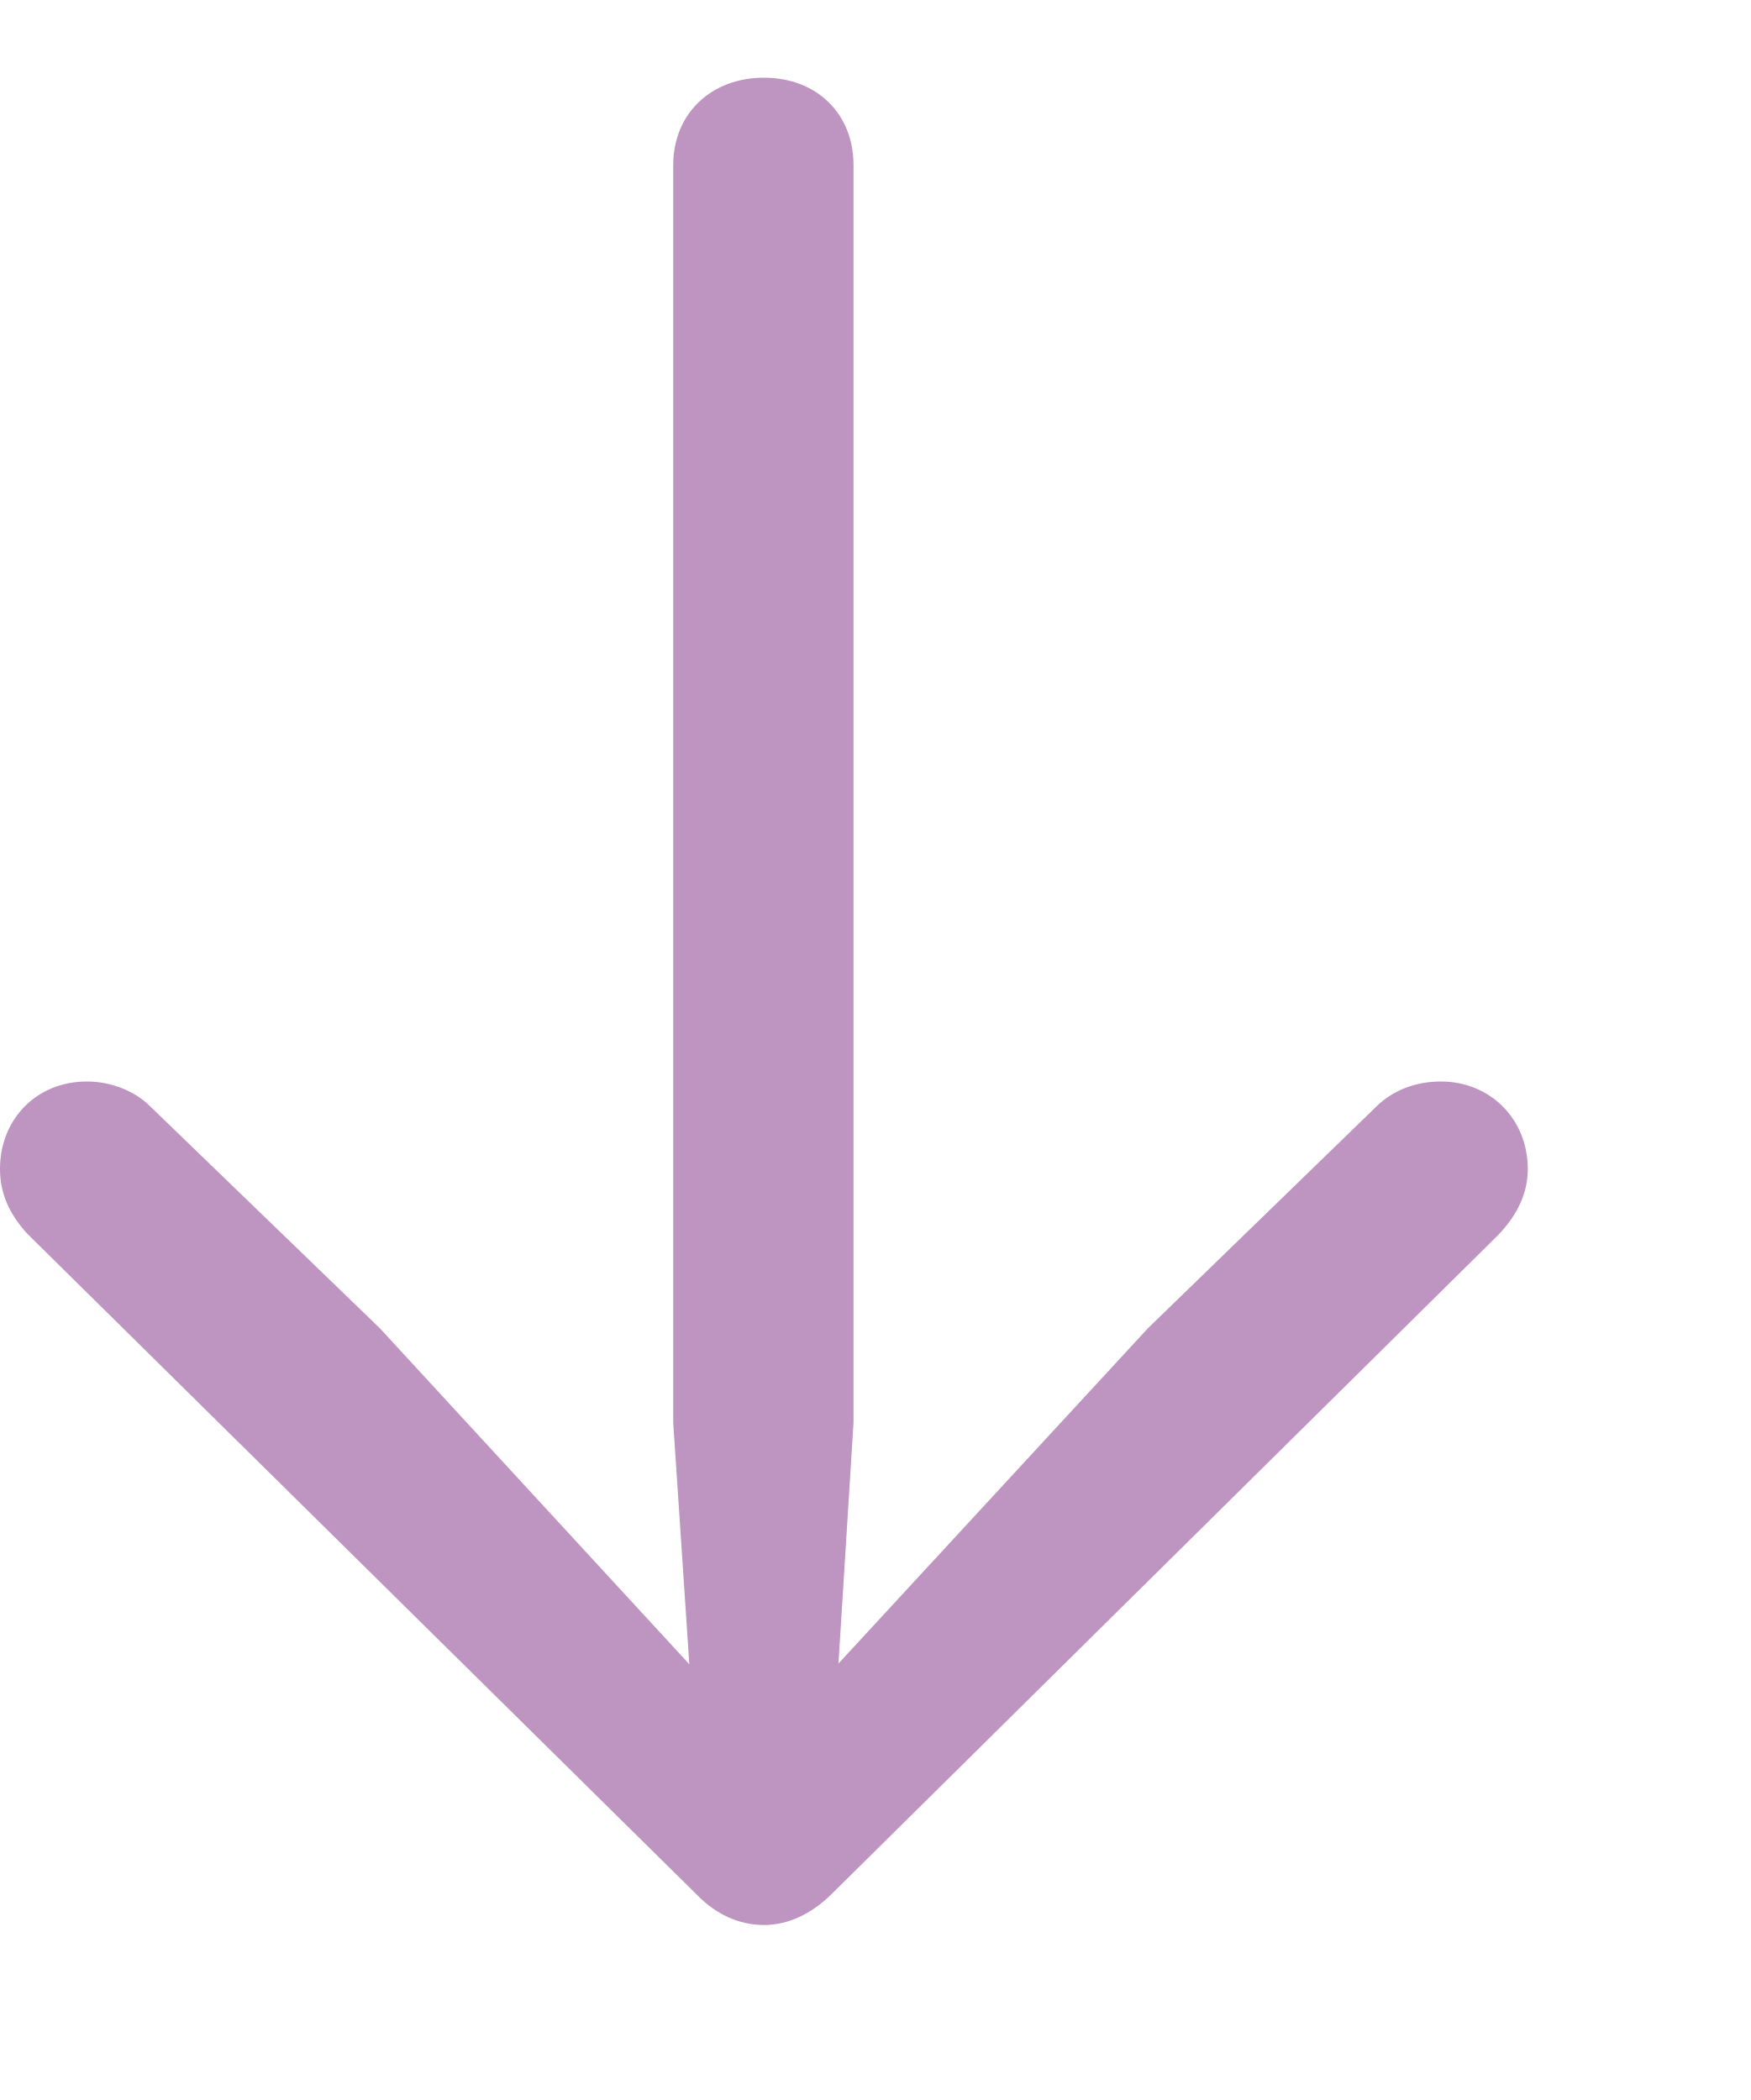
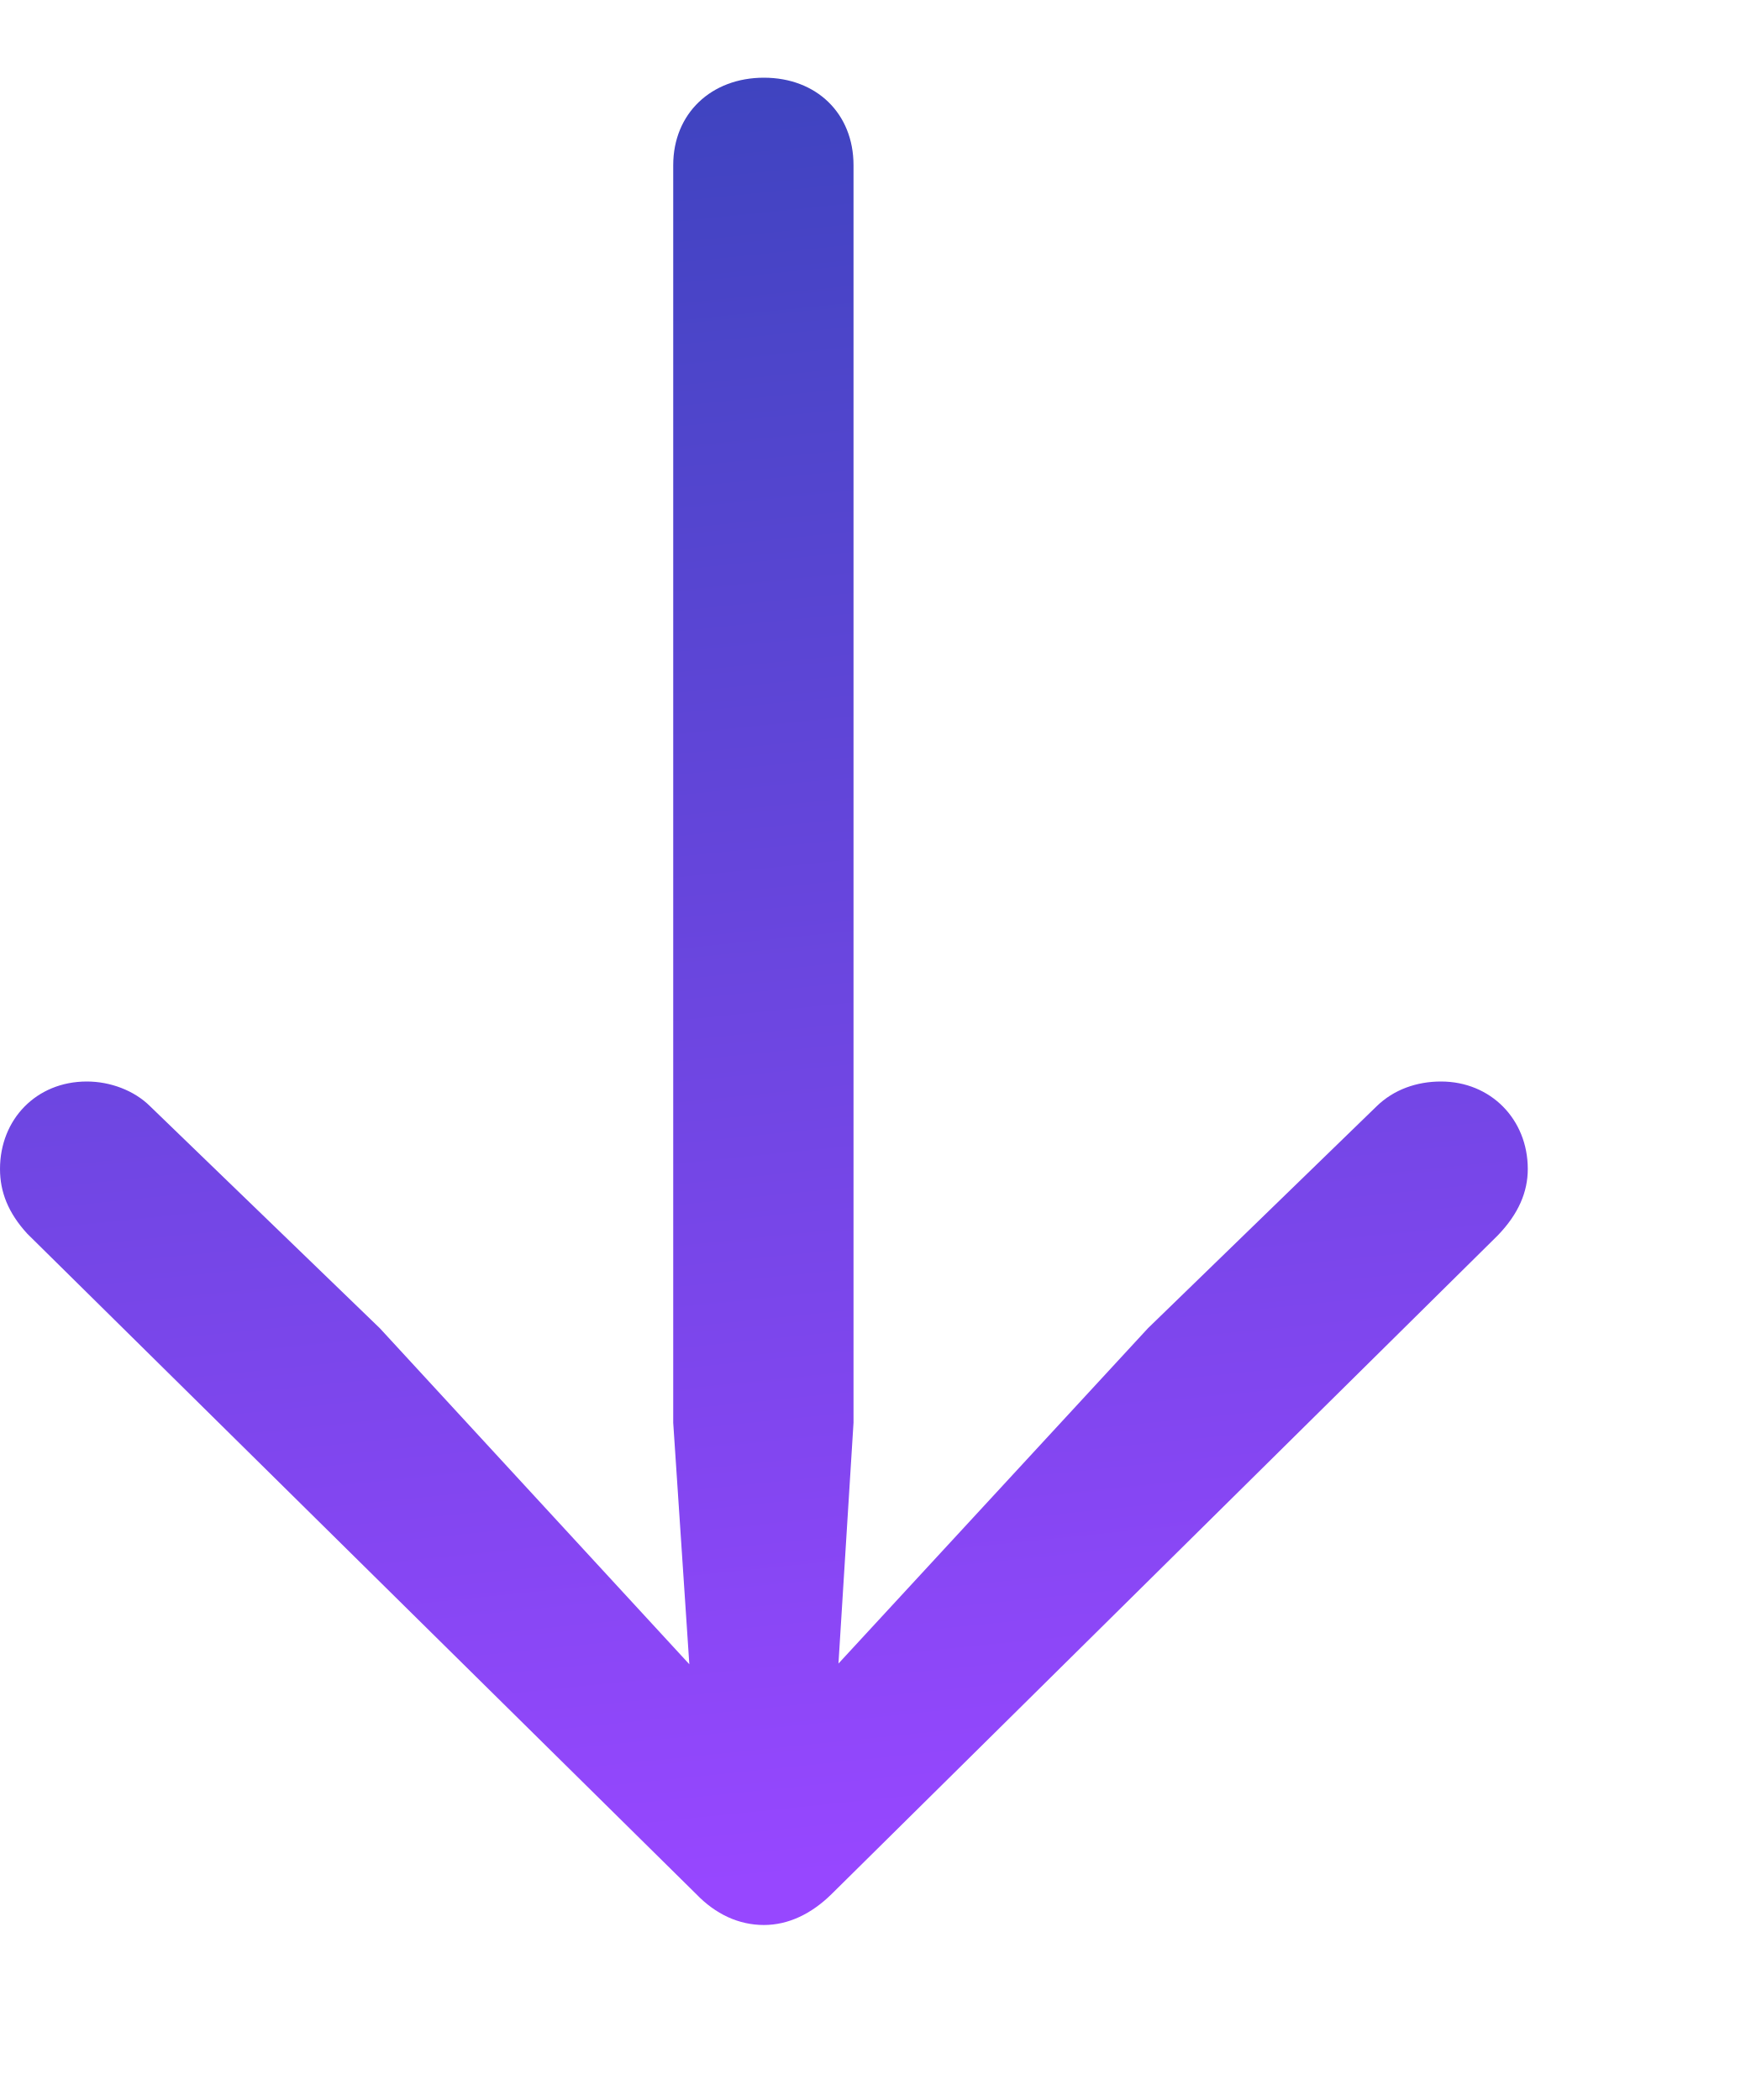
<svg xmlns="http://www.w3.org/2000/svg" width="5" height="6" viewBox="0 0 5 6" fill="none">
-   <path d="M2.182 5.5C2.11 5.5 2.044 5.469 1.989 5.412L0.078 3.525C0.023 3.465 -1.90735e-06 3.405 -1.90735e-06 3.34C-1.90735e-06 3.198 0.104 3.09 0.248 3.09C0.314 3.09 0.383 3.115 0.429 3.161L1.085 3.795L1.969 4.755L1.923 4.065L1.923 0.472C1.923 0.324 2.032 0.222 2.182 0.222C2.332 0.222 2.438 0.324 2.438 0.472V4.065L2.395 4.753L3.279 3.795L3.932 3.161C3.981 3.113 4.047 3.09 4.116 3.09C4.257 3.09 4.364 3.198 4.364 3.34C4.364 3.405 4.338 3.468 4.278 3.53L2.375 5.412C2.317 5.469 2.251 5.5 2.182 5.5Z" fill="#BE95C0" />
+   <path d="M2.182 5.5C2.11 5.5 2.044 5.469 1.989 5.412L0.078 3.525C0.023 3.465 1.33514e-05 3.405 1.33514e-05 3.34C1.33514e-05 3.198 0.104 3.09 0.248 3.09C0.314 3.09 0.383 3.115 0.429 3.161L1.085 3.795L1.969 4.755L1.923 4.065L1.923 0.472C1.923 0.324 2.032 0.222 2.182 0.222C2.332 0.222 2.438 0.324 2.438 0.472V4.065L2.395 4.753L3.279 3.795L3.932 3.161C3.981 3.113 4.047 3.09 4.116 3.09C4.258 3.09 4.364 3.198 4.364 3.34C4.364 3.405 4.338 3.468 4.278 3.53L2.375 5.412C2.317 5.469 2.251 5.5 2.182 5.5Z" fill="url(#paint0_linear_1310_11353)" />
+   <defs>
+     <linearGradient id="paint0_linear_1310_11353" x1="4.364" y1="5.15" x2="3.819" y2="-0.169" gradientUnits="userSpaceOnUse">
+       <stop stop-color="#9747FF" />
+       <stop offset="1" stop-color="#3B44BD" />
+     </linearGradient>
+   </defs>
</svg>
